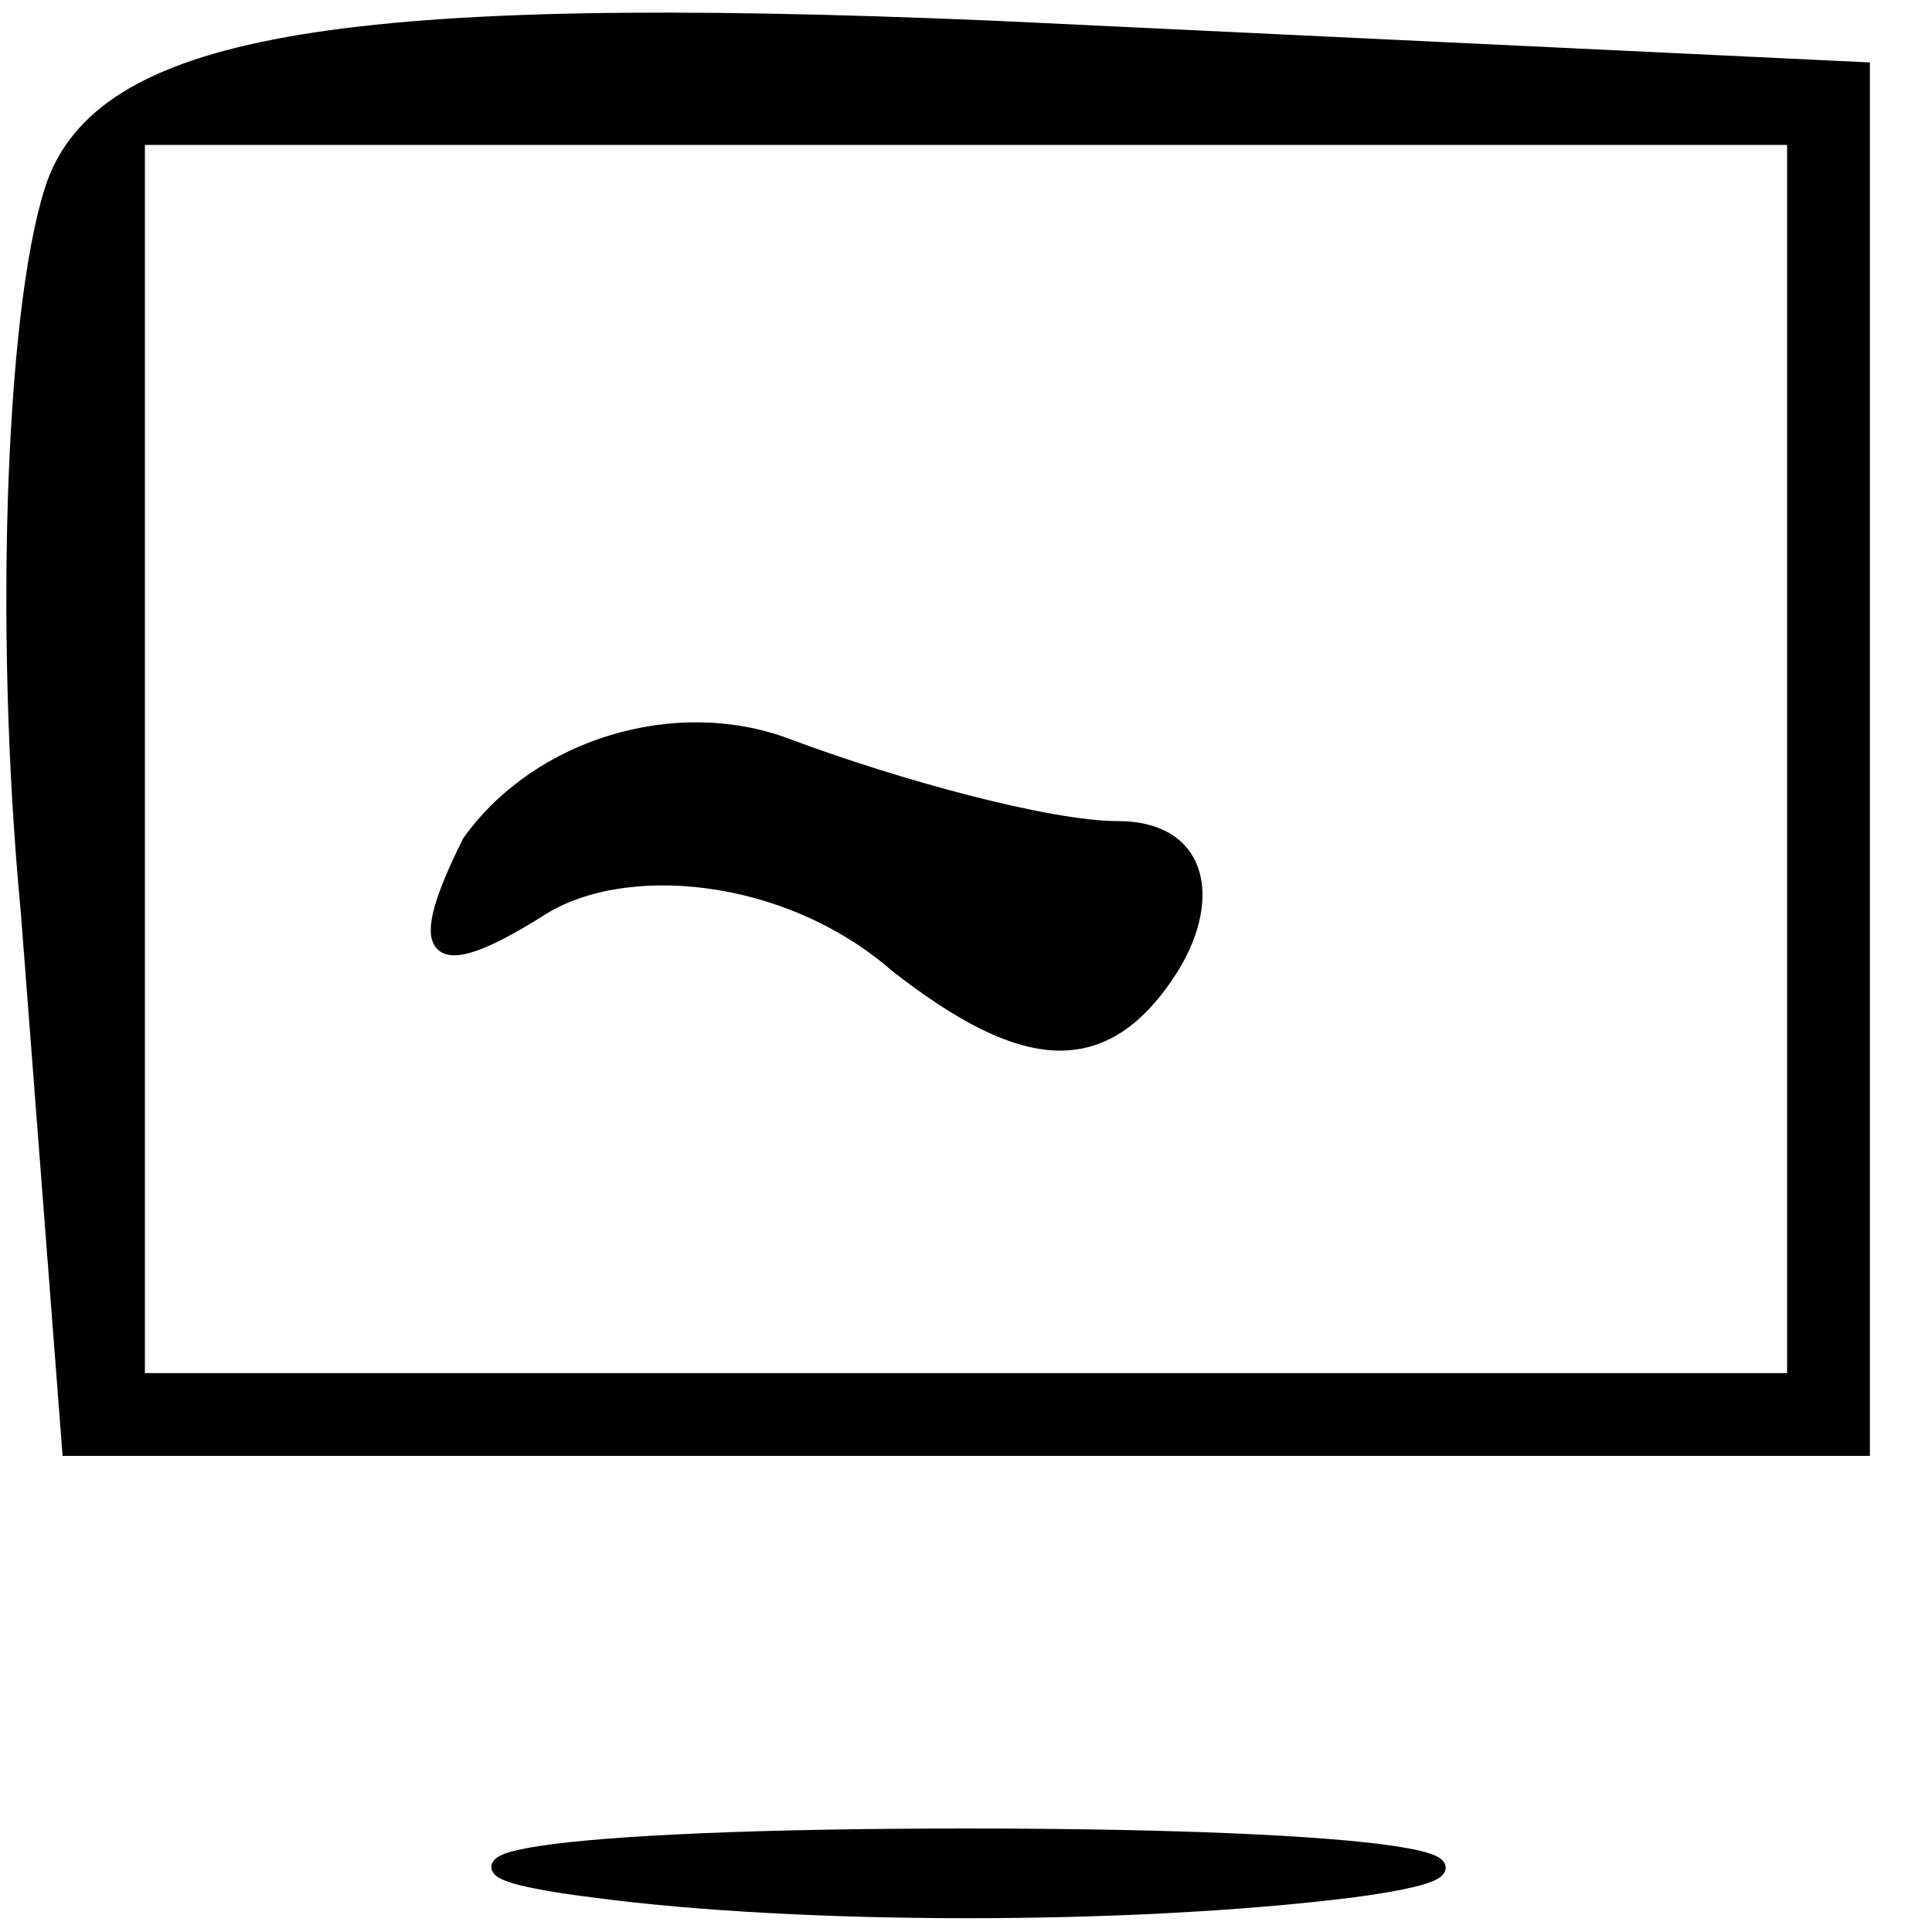
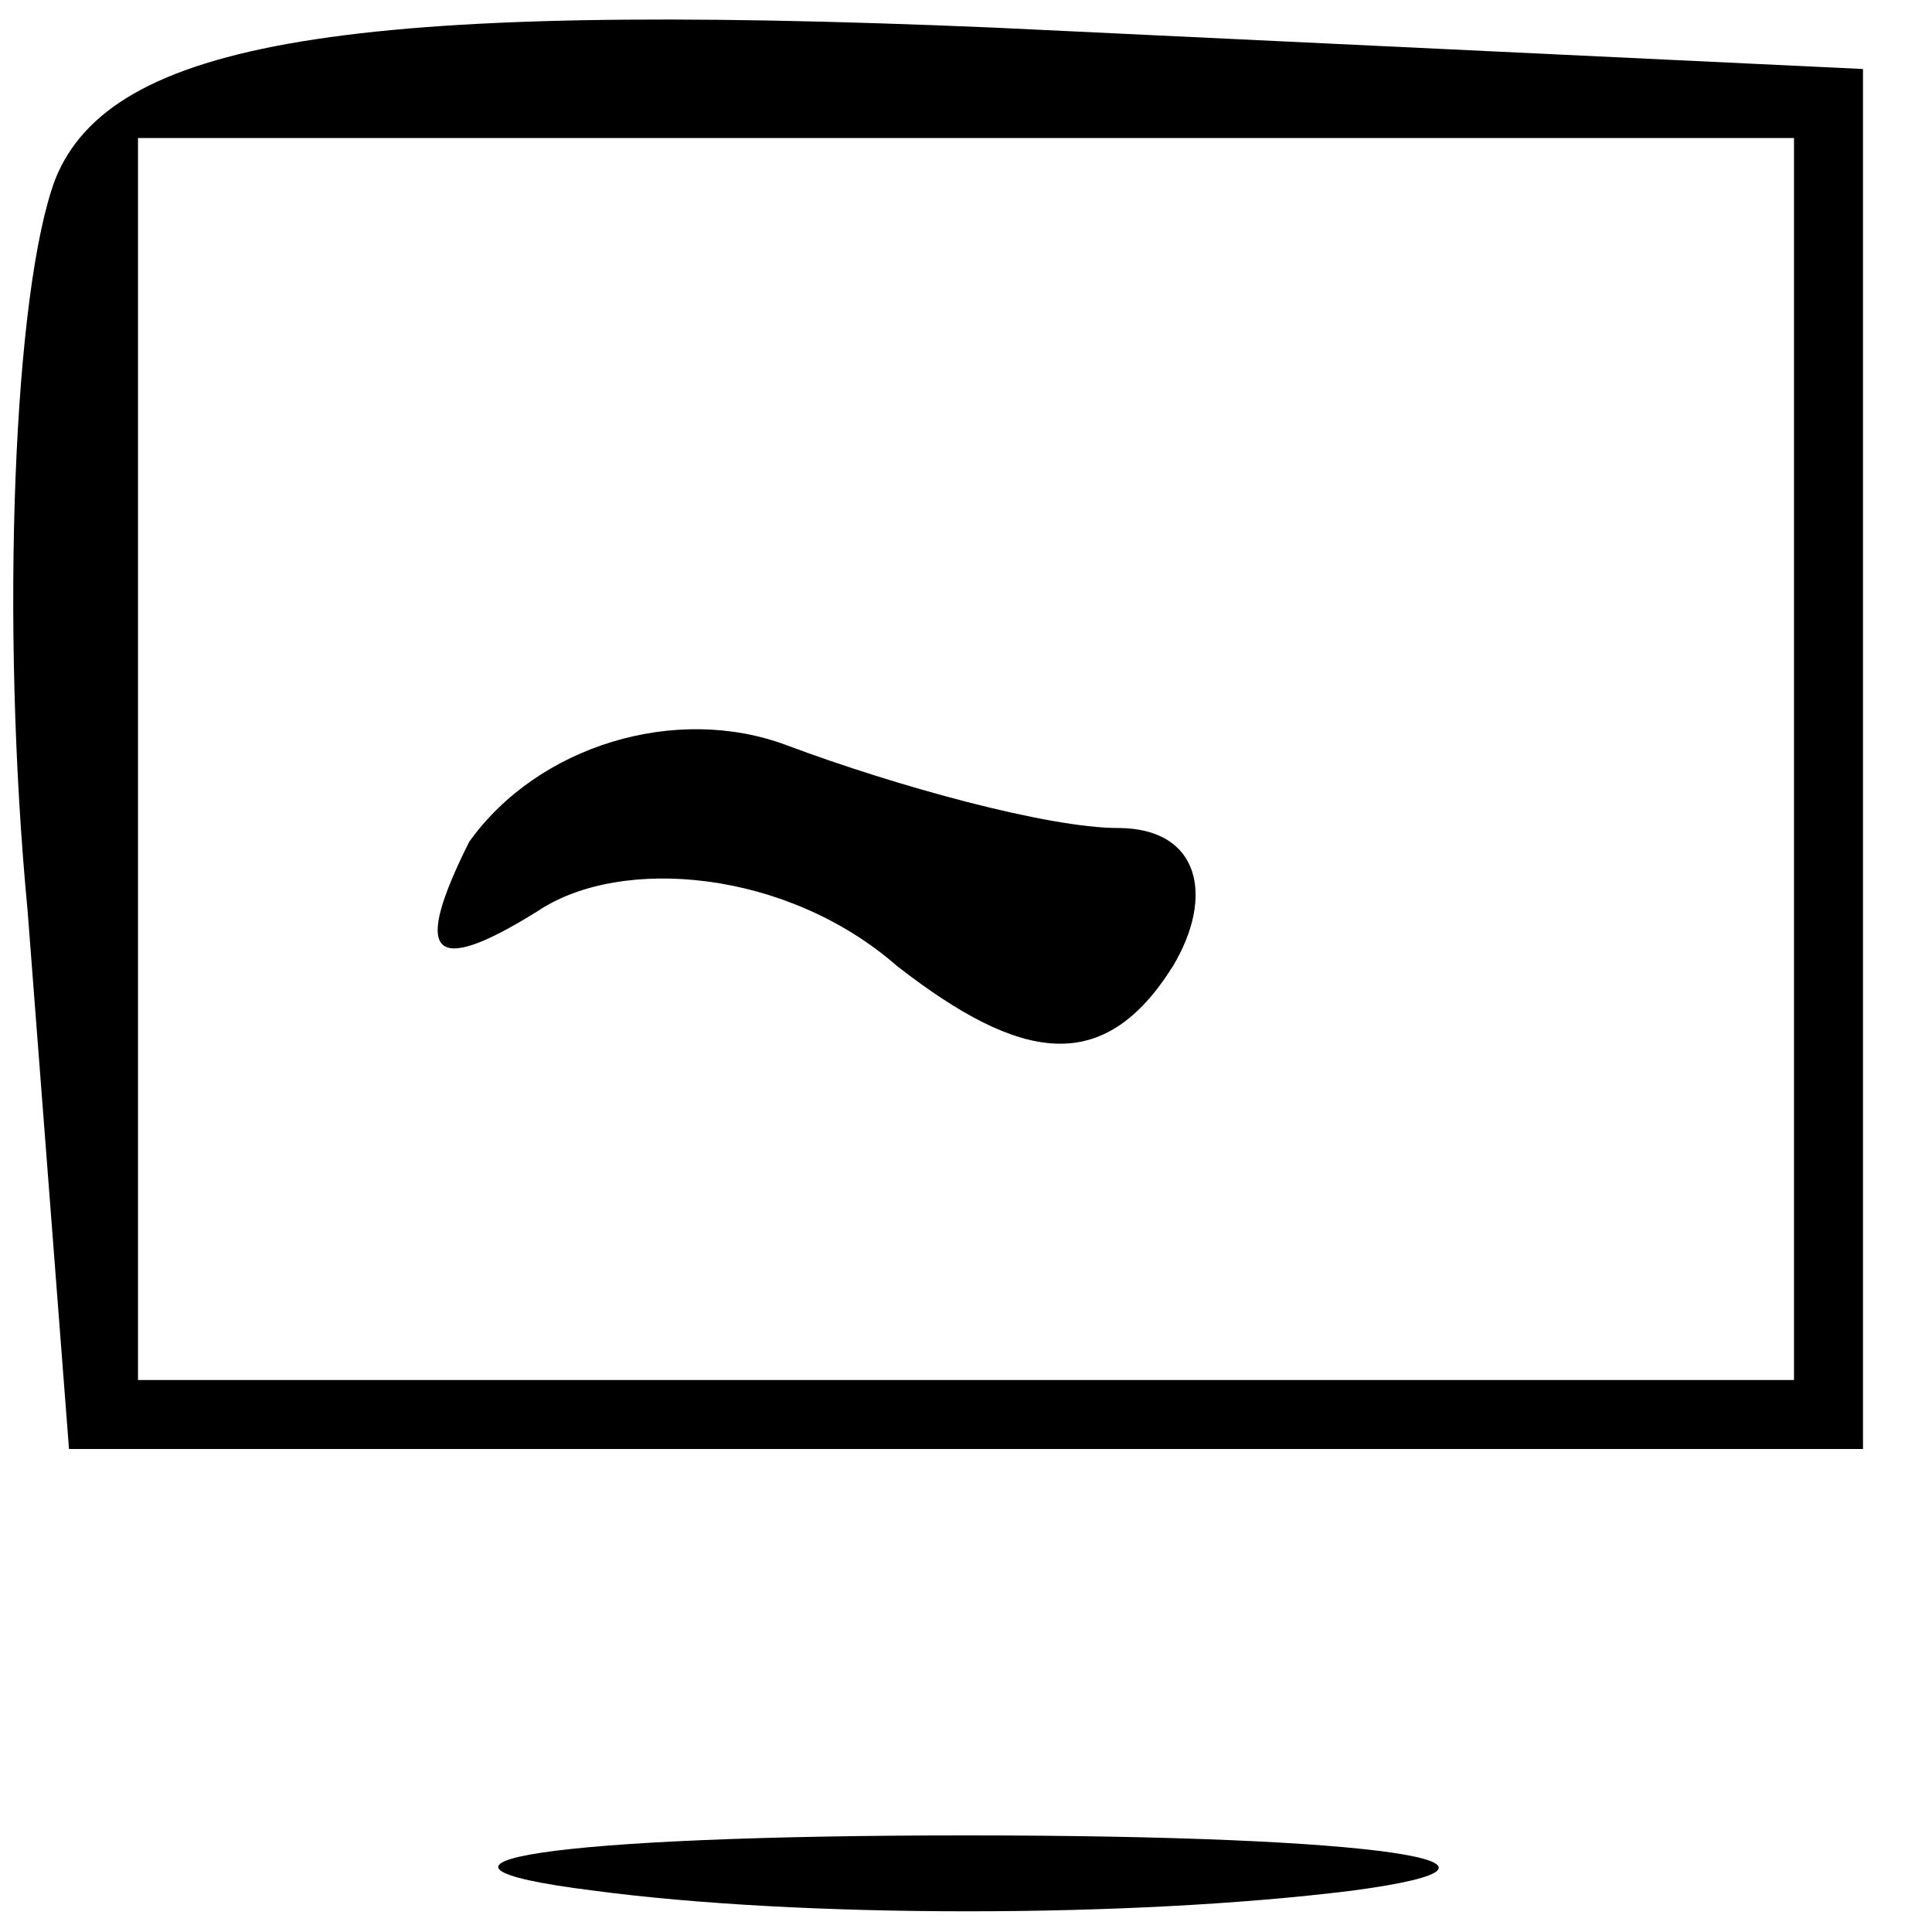
<svg xmlns="http://www.w3.org/2000/svg" version="1.0" width="14pt" height="14pt" viewBox="0 0 14 14" preserveAspectRatio="xMidYMid meet">
-   <g transform="translate(0,14) scale(0.1,-0.1)" fill="currentColor" stroke="currentColor">
+   <g transform="translate(0,14) scale(0.1,-0.1)" fill="#000000" stroke="none">
    <path d="M4 127 c-3 -8 -4 -32 -2 -53 l3 -39 65 0 65 0 0 50 0 50 -63 3 c-47 2 -64 -1 -68 -11z m126 -42 l0 -45 -60 0 -60 0 0 45 0 45 60 0 60 0 0 -45z" />
    <path d="M34 79 c-4 -8 -3 -10 5 -5 6 4 18 3 26 -4 9 -7 15 -8 20 0 3 5 2 10 -4 10 -5 0 -16 3 -24 6 -8 3 -18 0 -23 -7z" />
    <path d="M43 3 c15 -2 39 -2 55 0 15 2 2 4 -28 4 -30 0 -43 -2 -27 -4z" />
  </g>
</svg>
